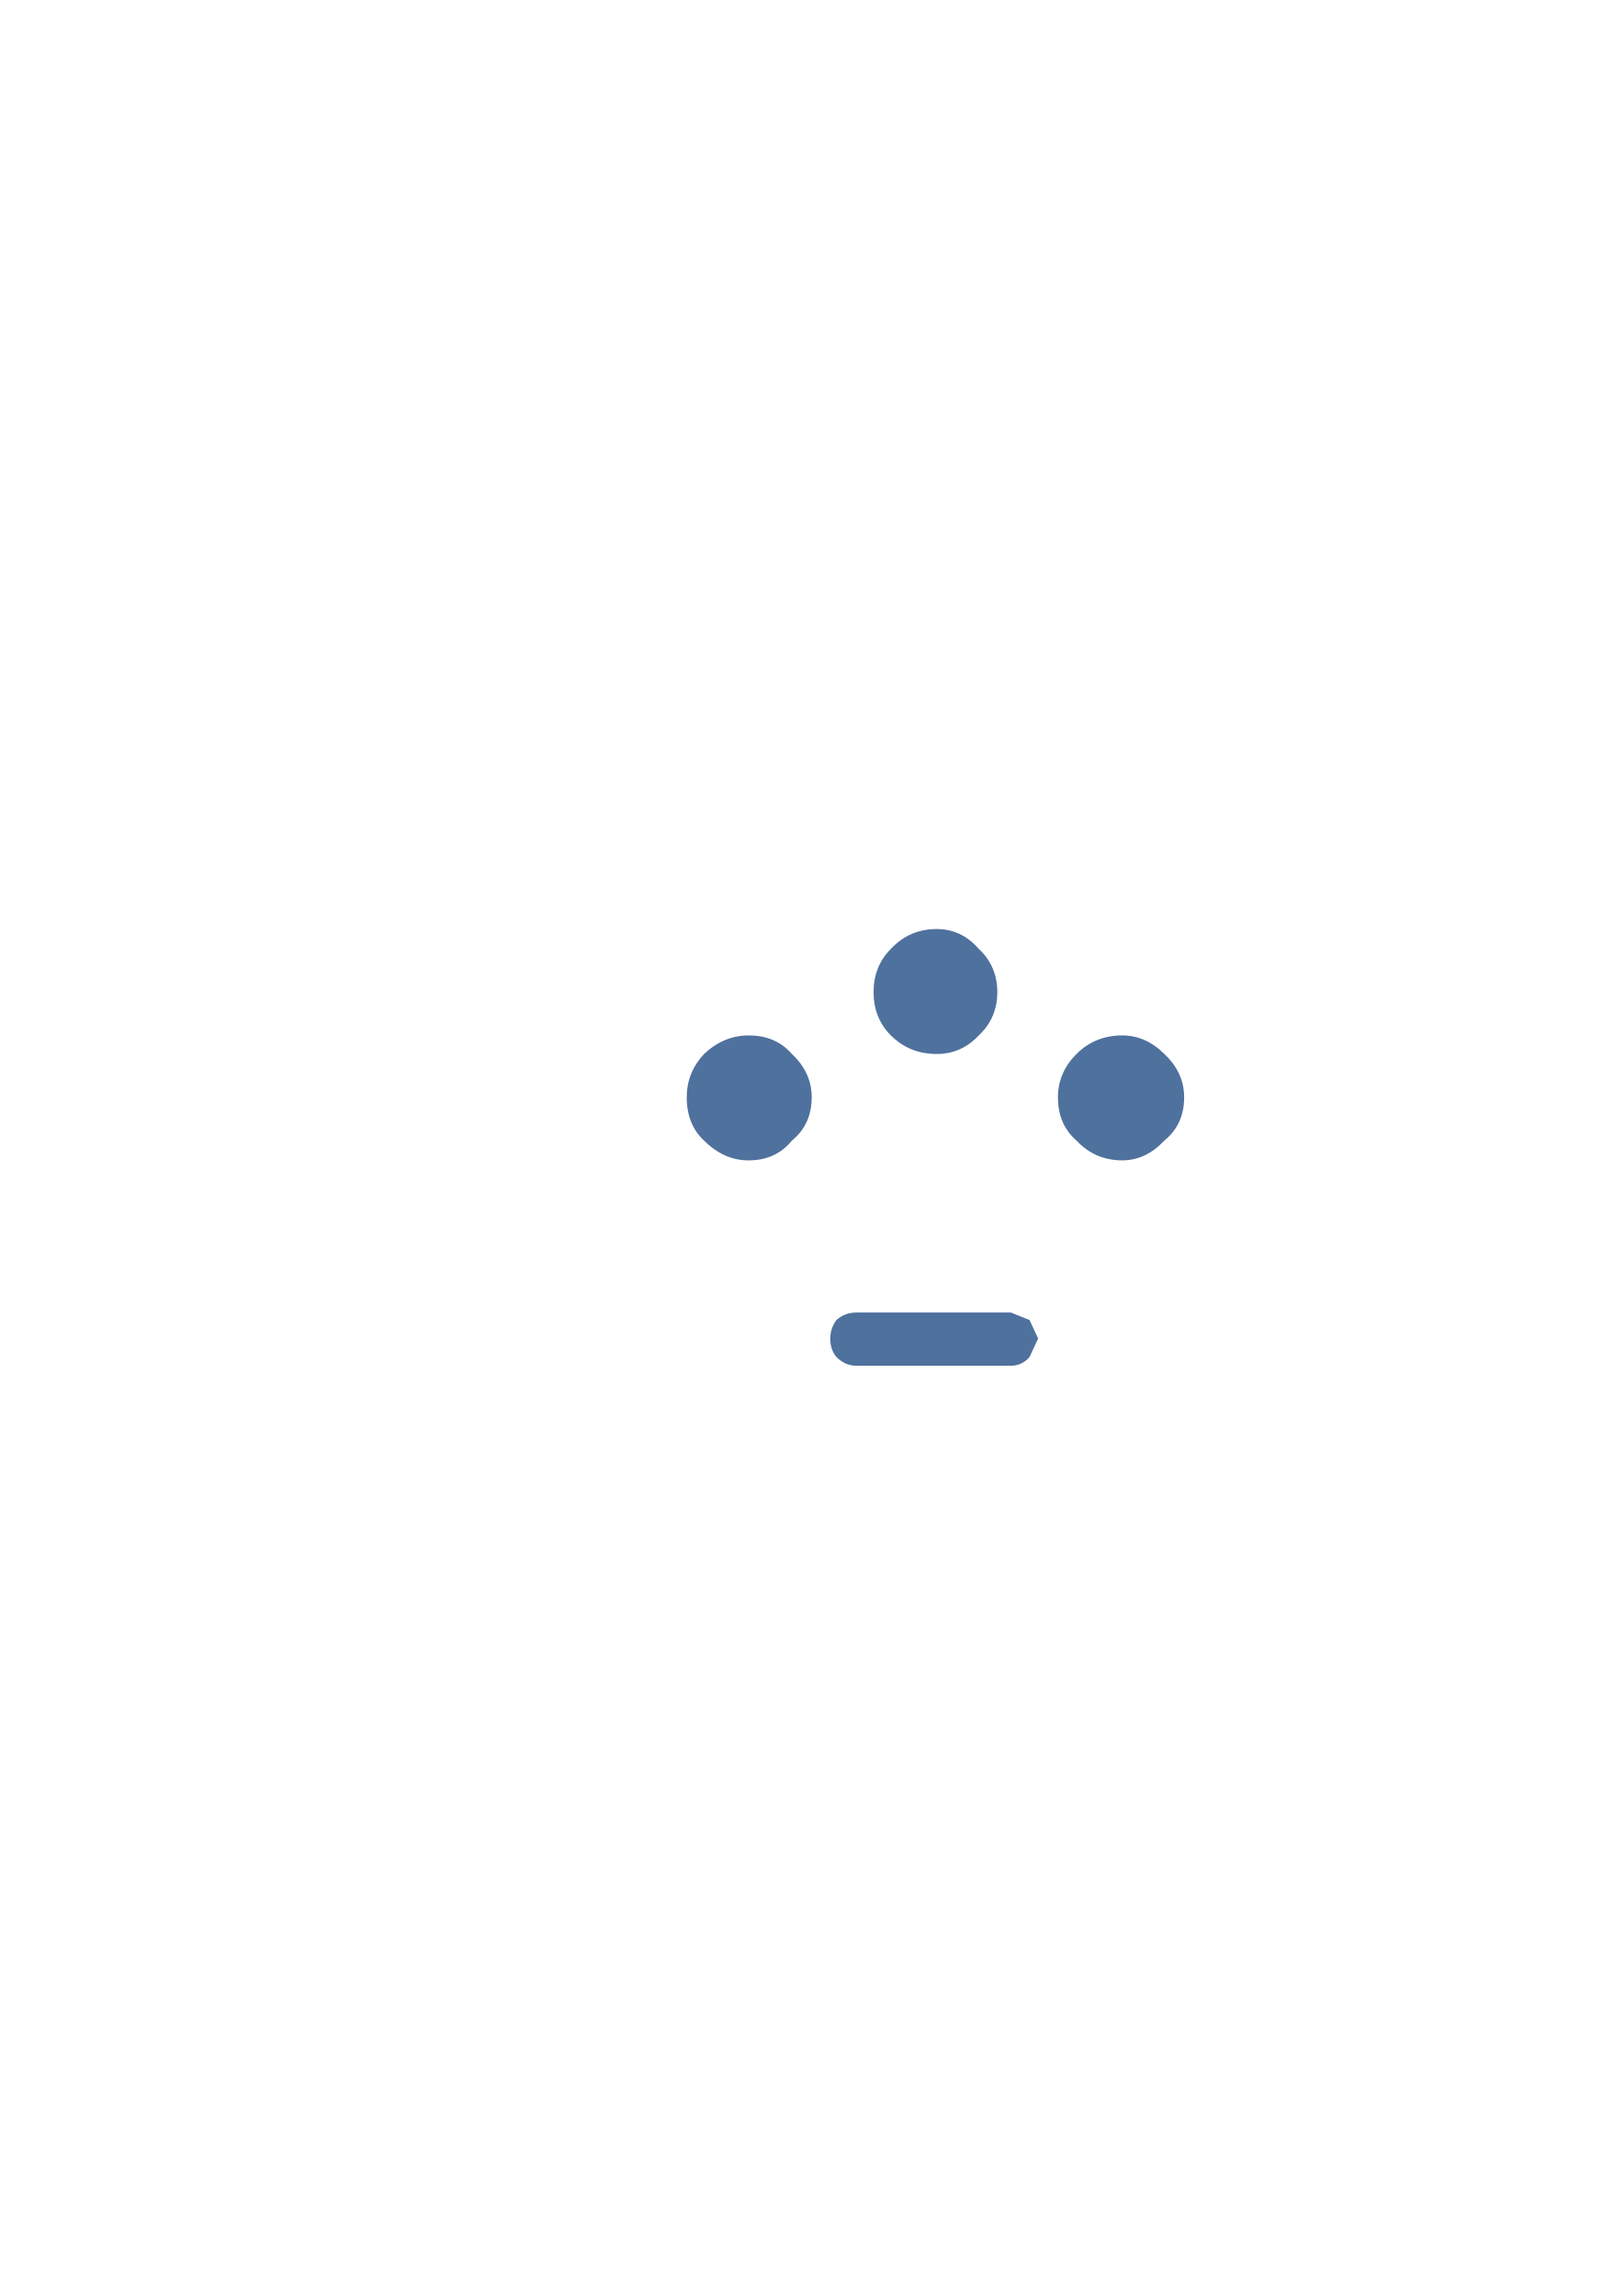
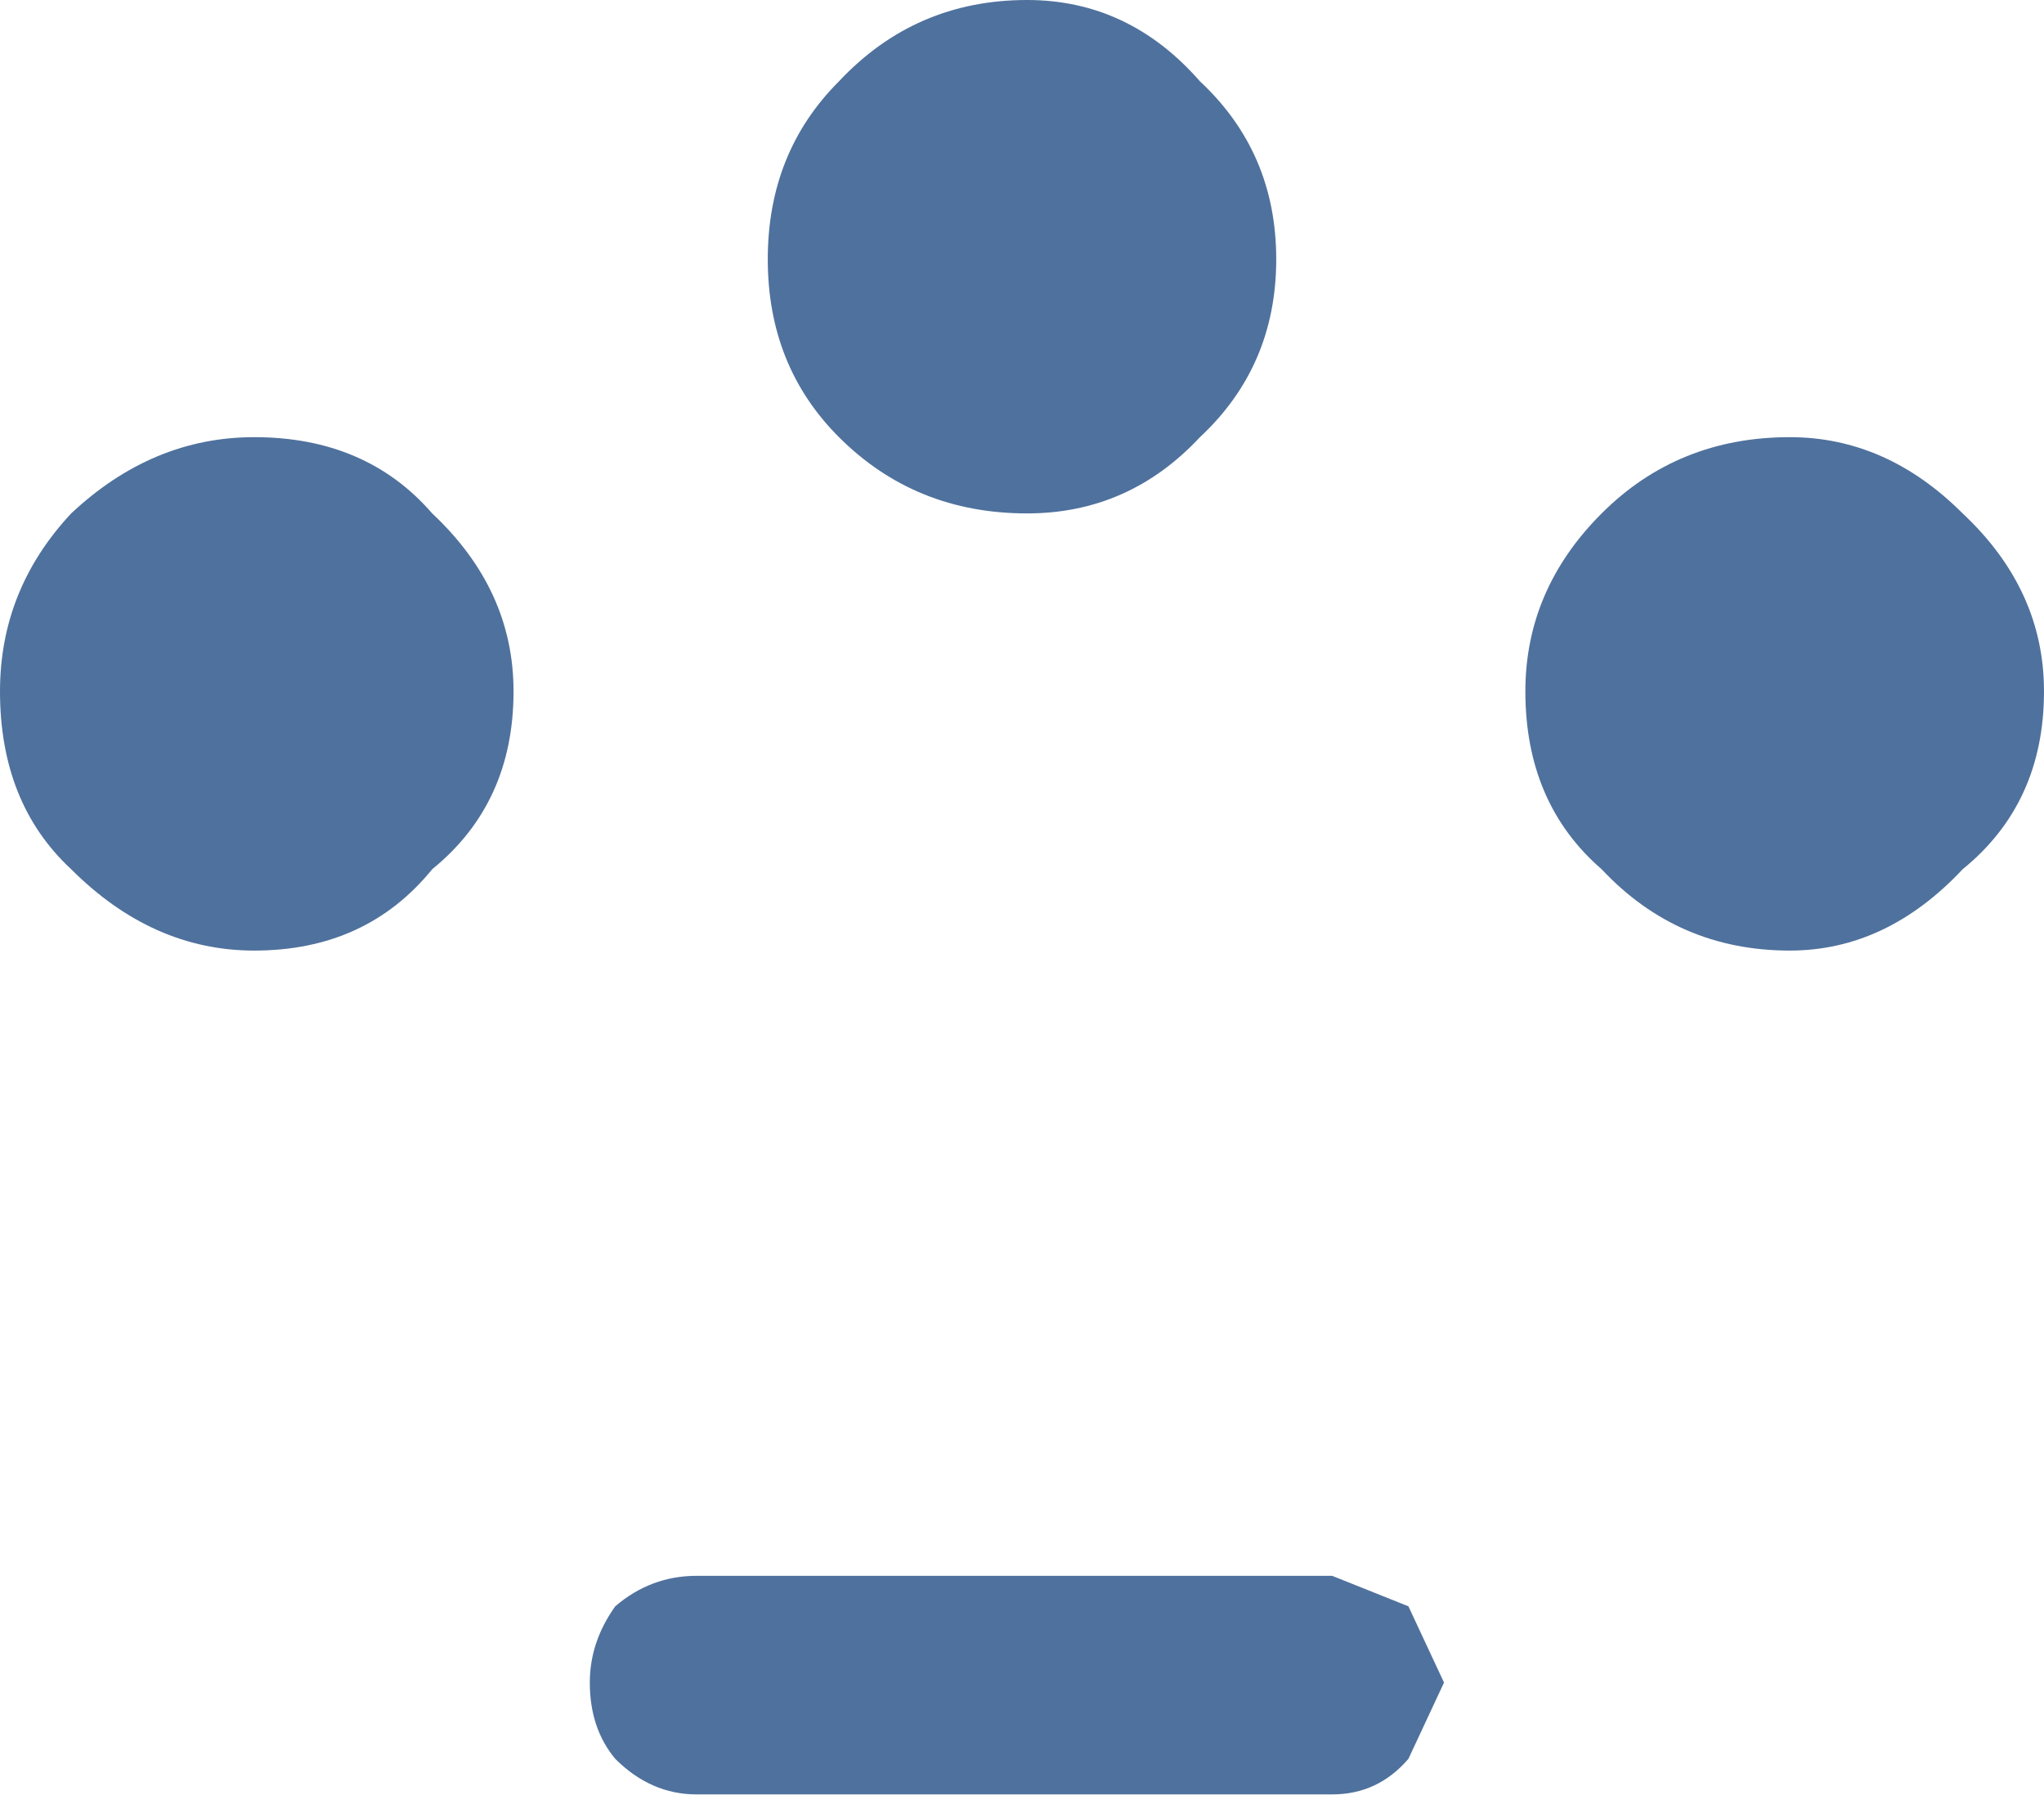
- <svg xmlns="http://www.w3.org/2000/svg" width="65.2" version="1.1" height="92.8">
-   <path d="m47.05 42.6q.8.75.8 1.75 0 1.1-.8 1.75-.75.8-1.7.8-1.1 0-1.85-.8-.75-.65-.75-1.75 0-1 .75-1.75t1.85-.75q.95 0 1.7.75m-11.05-4.25q.75-.8 1.85-.8 1 0 1.7.8.75.7.75 1.75t-.75 1.75q-.7.75-1.7.75-1.1 0-1.85-.75-.7-.7-.7-1.75t.7-1.75m-2.2 15q.35-.3.8-.3h6.25l.75.3.35.75-.35.75q-.3.35-.75.35h-6.25q-.45 0-.8-.35-.25-.3-.25-.75 0-.4.25-.75m-1-9q0 1.1-.8 1.75-.65.8-1.75.8-1 0-1.8-.8-.7-.65-.7-1.75 0-1 .7-1.75.8-.75 1.8-.75 1.1 0 1.75.75.8.75.8 1.75" fill="#4f719d" />
+ <svg xmlns="http://www.w3.org/2000/svg" height="17.65" version="1.1" width="20.1">
+   <path d="m19.3 5.05q.8.75.8 1.75 0 1.1-.8 1.75-.75.8-1.7.8-1.1 0-1.85-.8-.75-.65-.75-1.75 0-1 .75-1.75t1.85-.75q.95 0 1.7.75m-11.05-4.25q.75-.8 1.85-.8 1 0 1.7.8.75.7.75 1.75t-.75 1.75q-.70.75-1.7.75-1.1 0-1.85-.75-.70-.70-.70-1.75t.70-1.75m-2.2 15q.35-.3.8-.3h6.25l.75.3.35.75-.35.75q-.3.35-.75.35h-6.25q-.45 0-.80-.35-.25-.30-.25-.75 0-.4.25-.75m-1-9q0 1.1-.8 1.75-.65.8-1.75.8-1 0-1.8-.8-.70-.65-.70-1.75 0-1 .70-1.75.80-.75 1.8-.75 1.1 0 1.75.75.8.75.8 1.75" fill="#4f719d" />
</svg>
